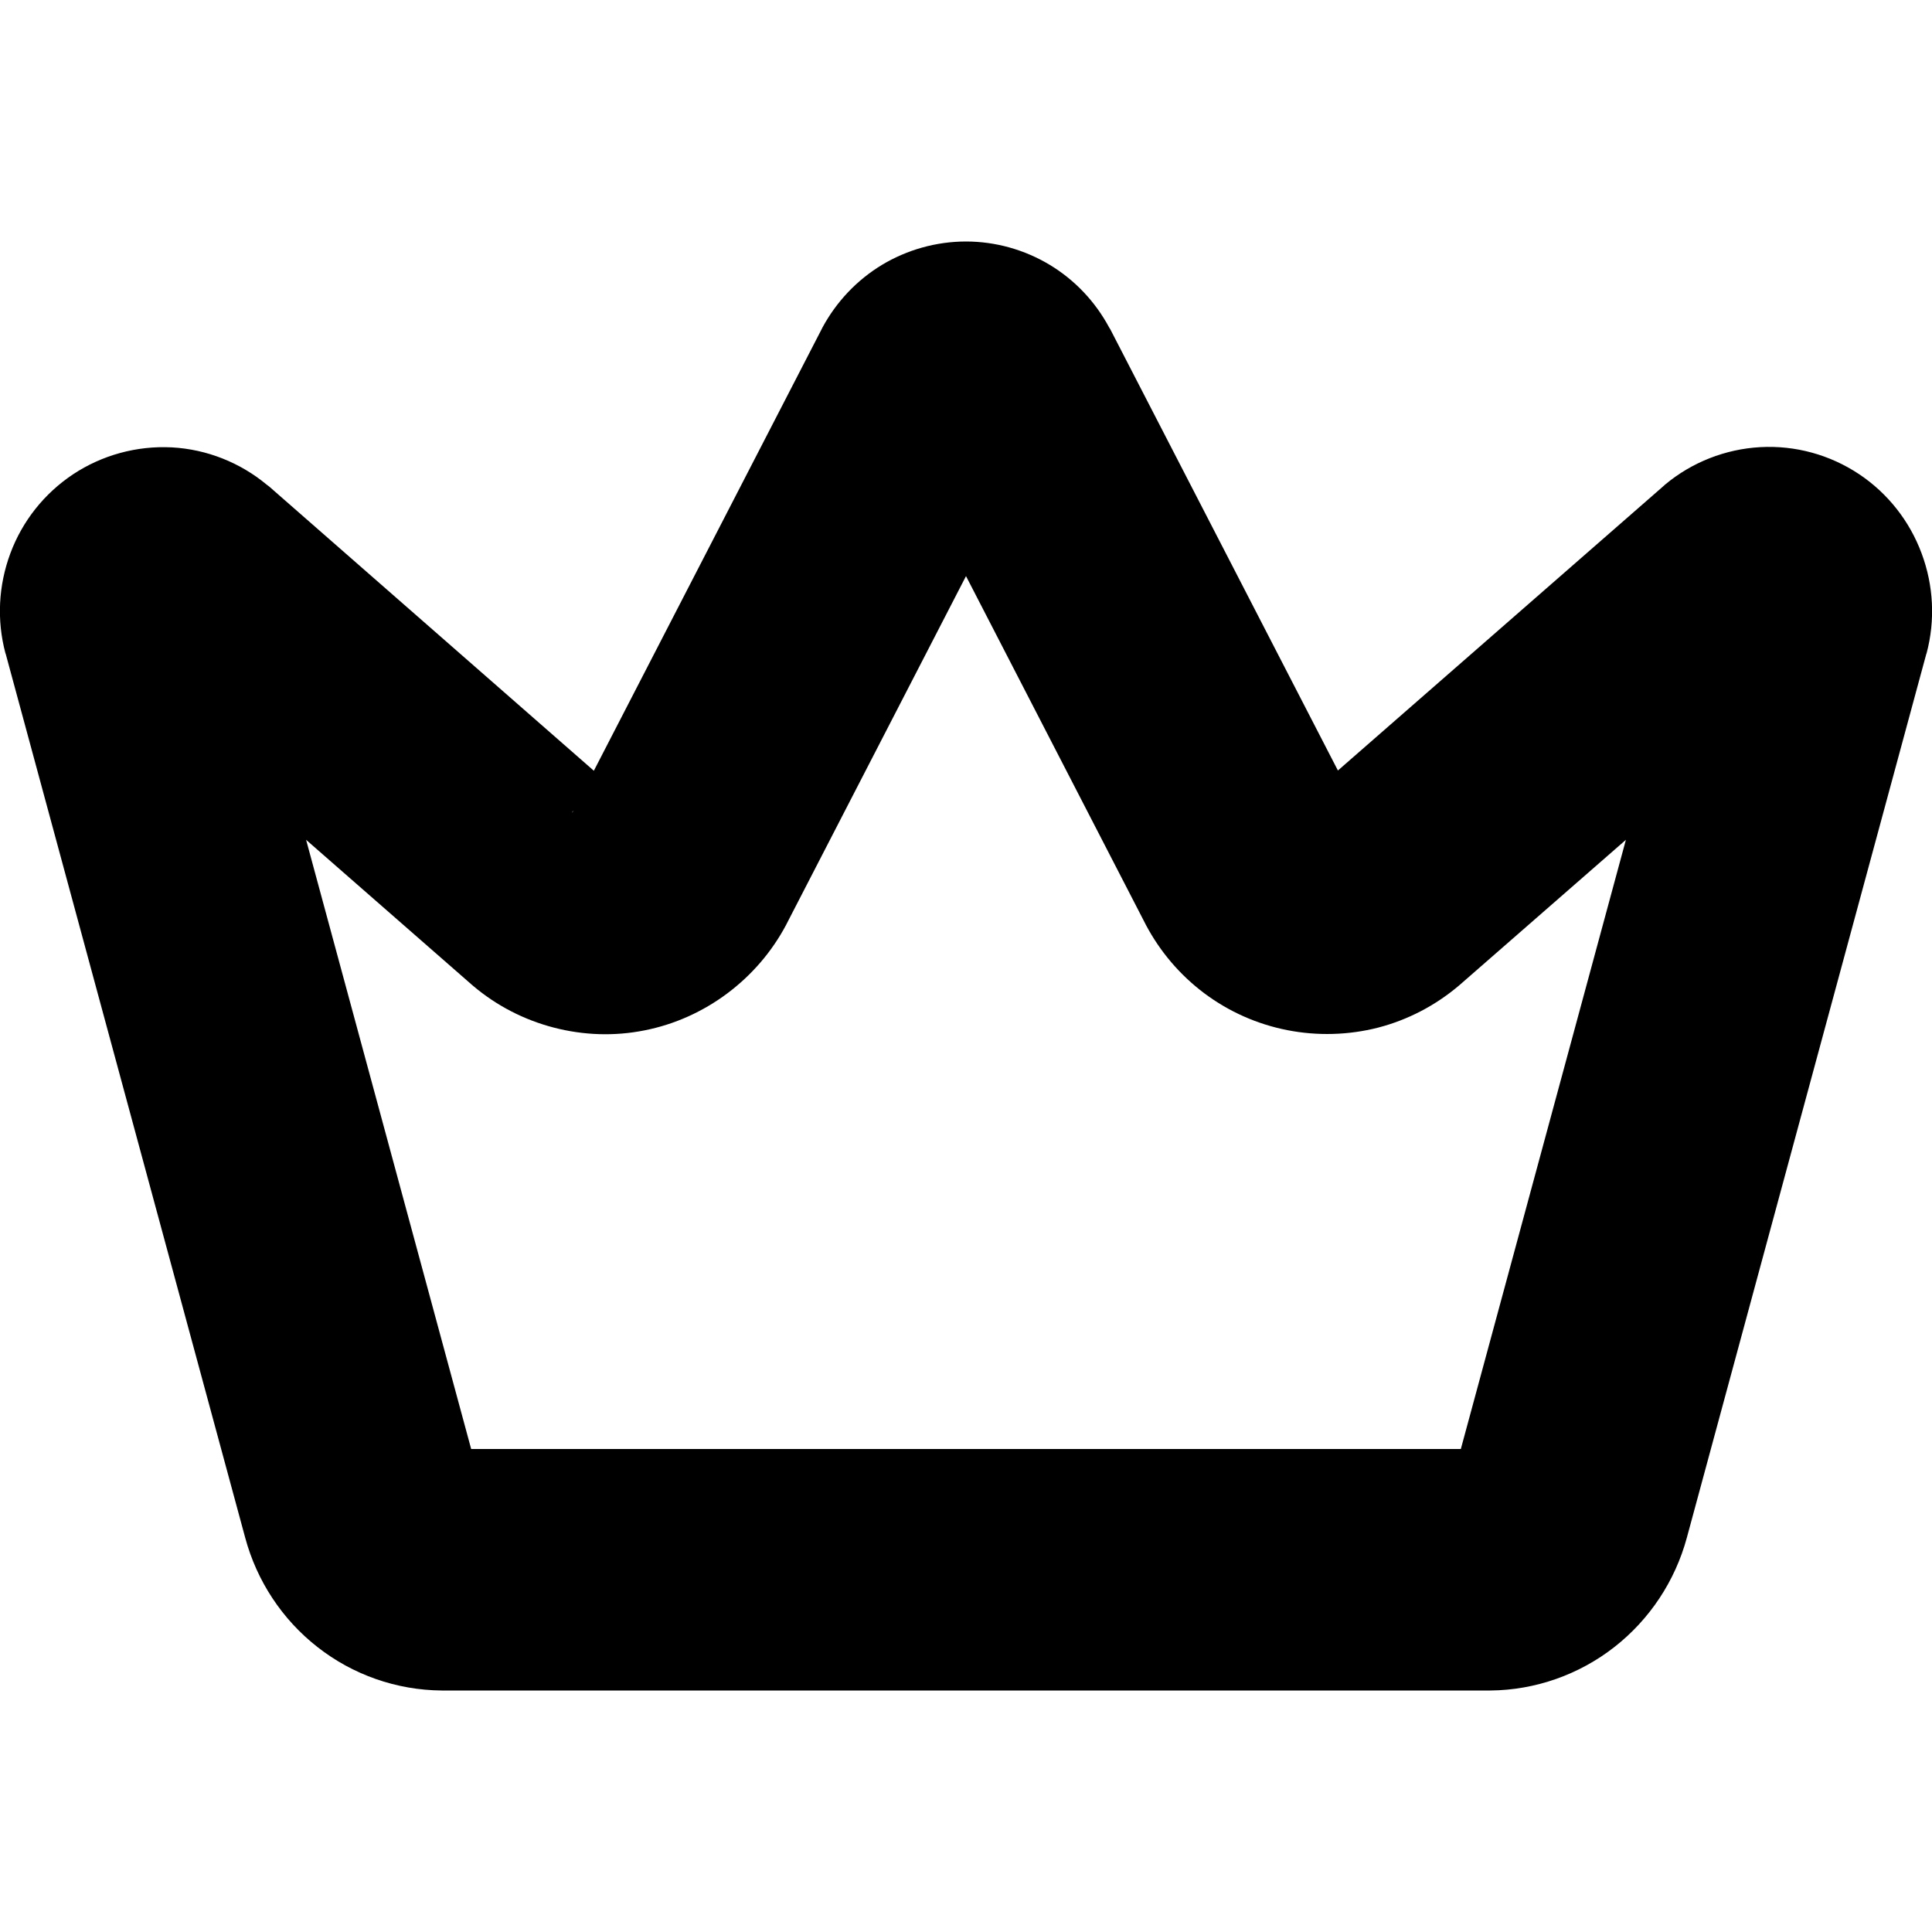
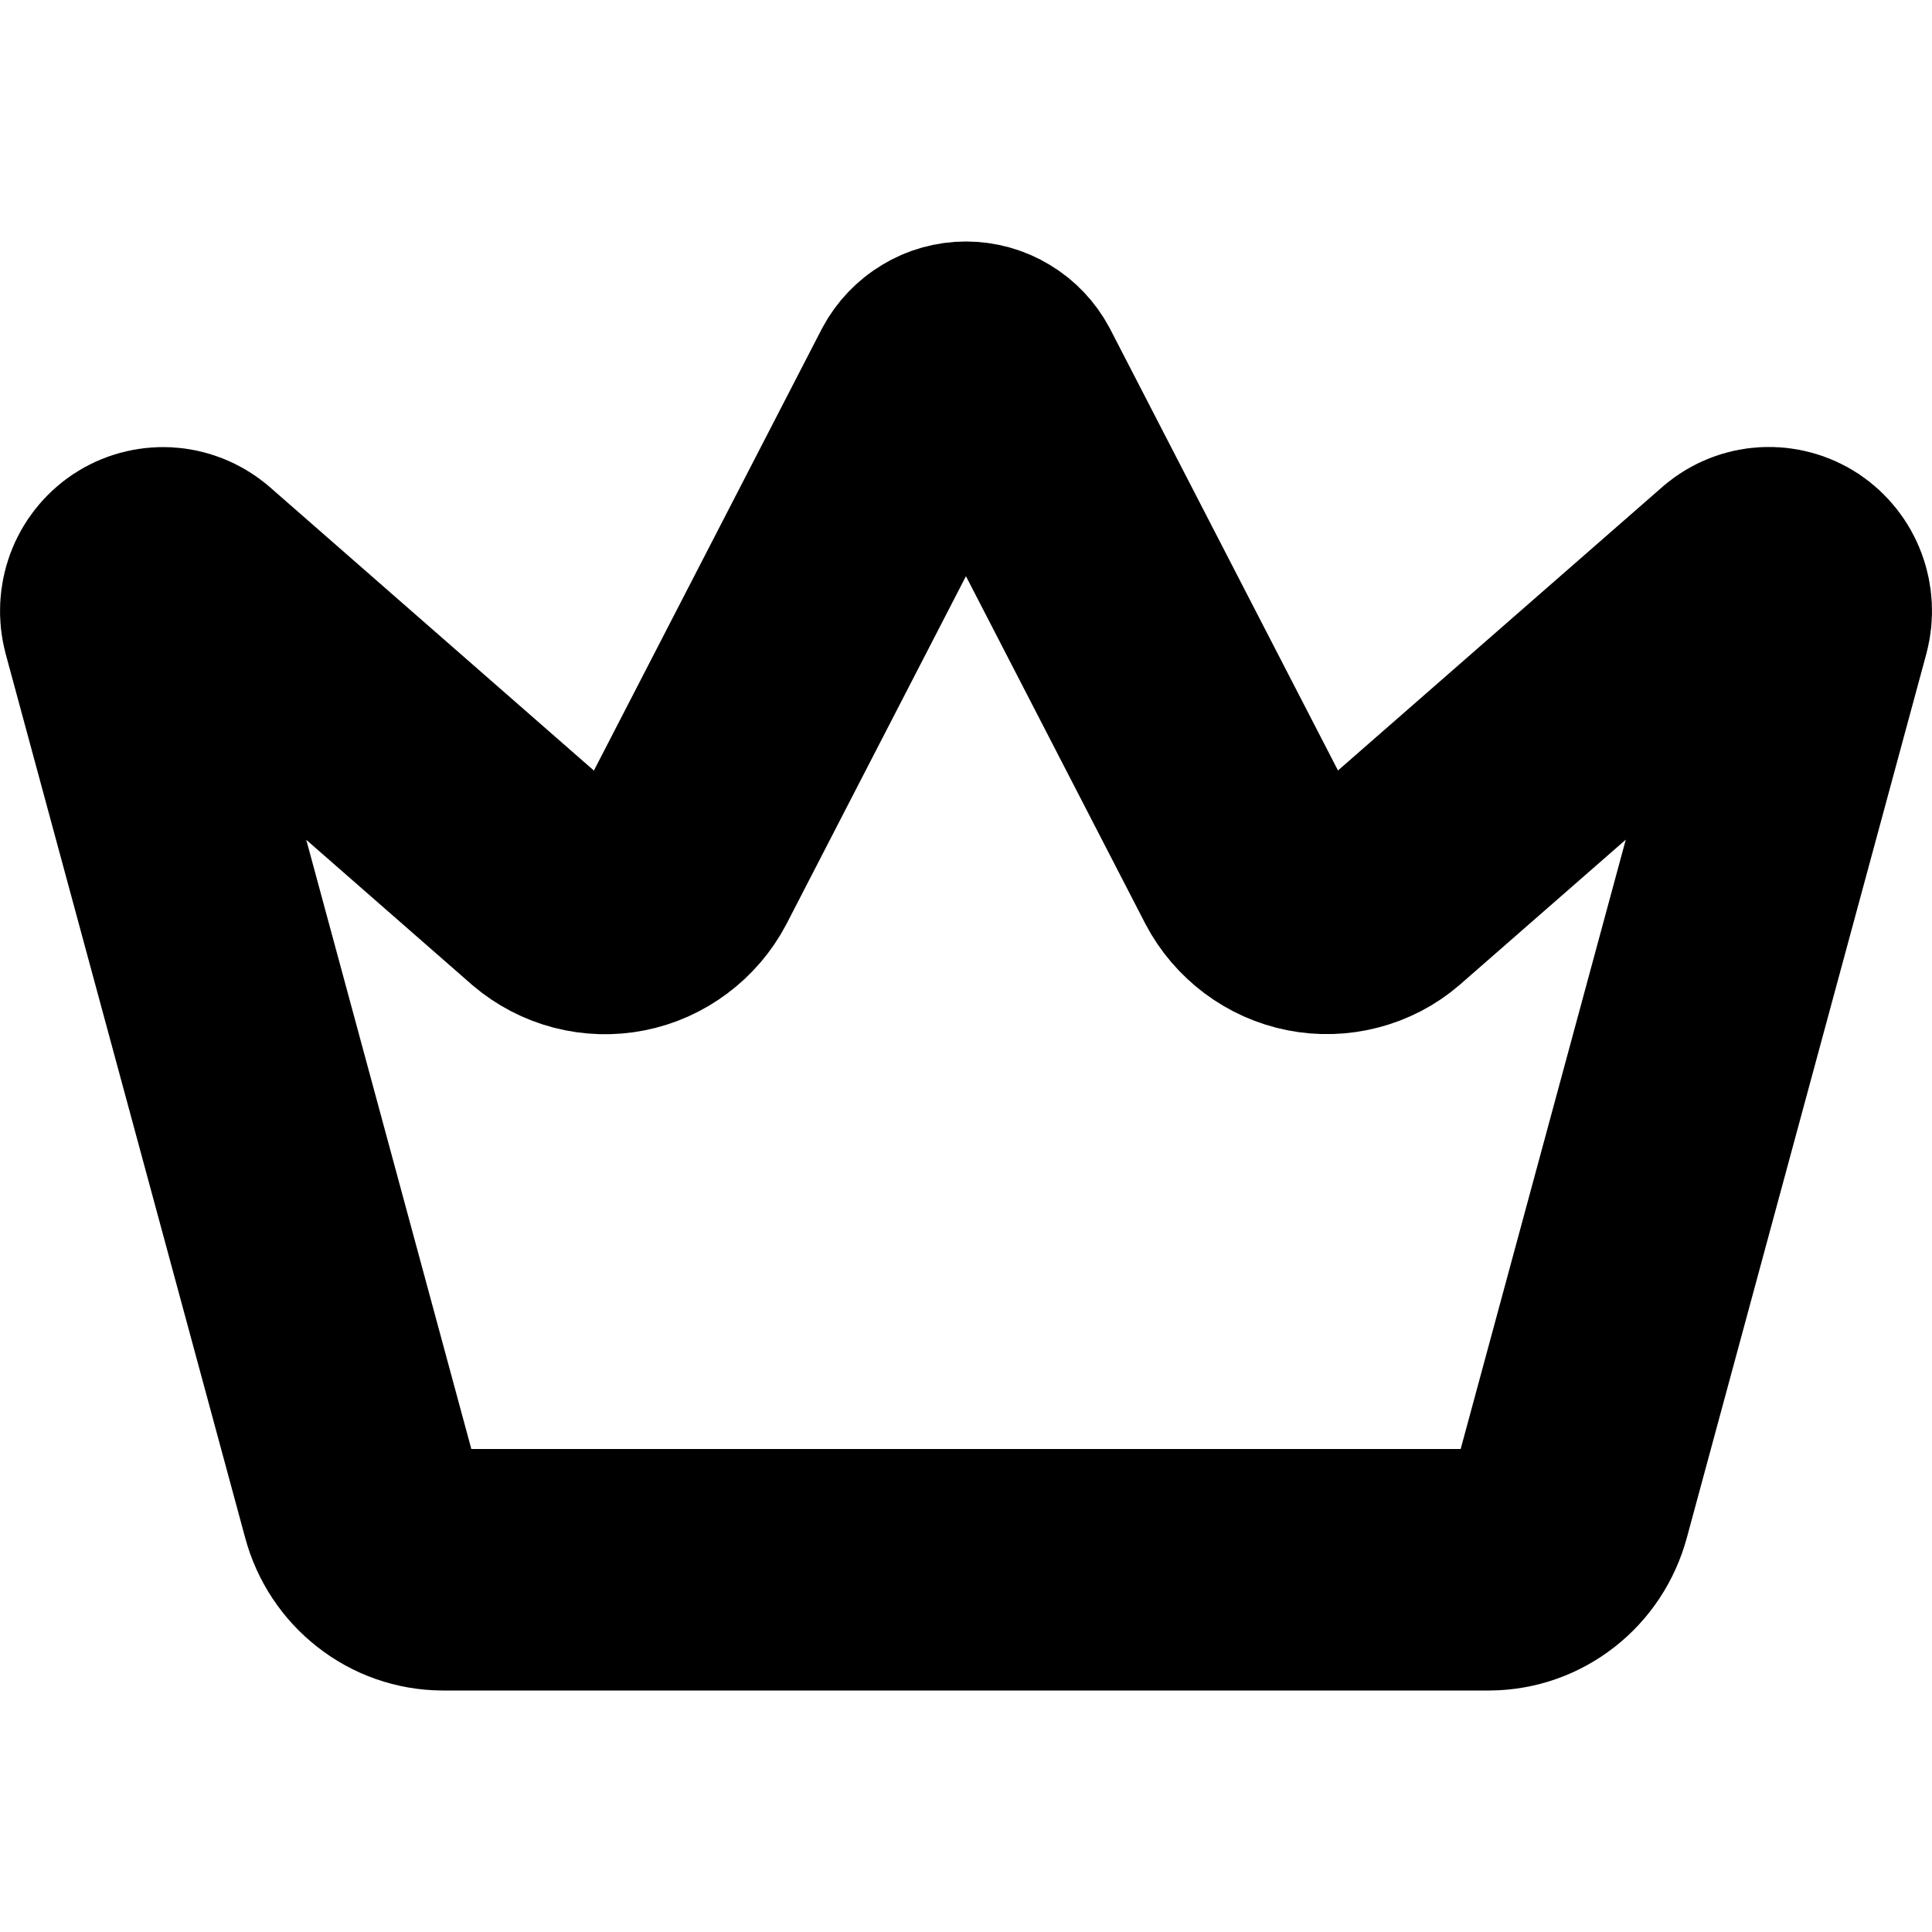
- <svg xmlns="http://www.w3.org/2000/svg" width="16" height="16" viewBox="0 0 16 16" fill="none" version="1.1" id="svg1">
-   <defs id="defs1" />
-   <path fill="currentColor" d="M 8,2 C 7.755,2 7.513,2.068 7.305,2.193 7.096,2.319 6.927,2.499 6.812,2.711 a 1,1 0 0 0 -0.008,0.016 L 4.918,6.383 2.229,4.029 A 1,1 0 0 0 2.209,4.014 C 1.989,3.831 1.713,3.721 1.424,3.705 H 1.422 C 1.133,3.69 0.845,3.769 0.605,3.928 0.366,4.087 0.185,4.316 0.086,4.582 -0.013,4.848 -0.028,5.136 0.045,5.41 a 1,1 0 0 0 0.002,0.004 L 2.031,12.736 c 0.096,0.356 0.305,0.675 0.598,0.904 C 2.922,13.87 3.284,13.997 3.658,14 a 1,1 0 0 0 0.008,0 h 8.668 a 1,1 0 0 0 0.008,0 c 0.374,-0.003 0.737,-0.132 1.029,-0.361 0.292,-0.229 0.501,-0.546 0.598,-0.902 l 1.984,-7.322 a 1,1 0 0 0 0.002,-0.004 c 0.073,-0.274 0.058,-0.563 -0.041,-0.828 C 15.815,4.316 15.634,4.085 15.395,3.926 15.154,3.766 14.868,3.687 14.578,3.703 14.289,3.719 14.012,3.828 13.791,4.012 a 1,1 0 0 0 -0.02,0.018 L 11.08,6.381 9.195,2.727 a 1,1 0 0 0 -0.01,-0.016 C 9.071,2.499 8.902,2.319 8.693,2.193 8.485,2.068 8.245,2 8,2 Z m 0,2.771 1.484,2.877 a 1,1 0 0 0 0.006,0.012 C 9.608,7.882 9.772,8.075 9.975,8.227 10.177,8.378 10.411,8.482 10.66,8.531 c 0.249,0.049 0.508,0.042 0.754,-0.021 0.246,-0.064 0.473,-0.183 0.666,-0.346 a 1,1 0 0 0 0.014,-0.012 L 13.465,6.955 12.098,12 H 3.902 L 2.535,6.955 3.906,8.154 a 1,1 0 0 0 0.014,0.012 c 0.193,0.163 0.42,0.28 0.666,0.344 0.246,0.064 0.503,0.073 0.752,0.023 C 5.587,8.484 5.821,8.378 6.023,8.227 6.226,8.075 6.392,7.882 6.51,7.66 a 1,1 0 0 0 0.006,-0.012 z m -3.252,1.943 -0.01,0.018 0.004,-0.012 c 0.001,-0.002 0.005,-0.004 0.006,-0.006 z" id="path1" />
+ <svg xmlns="http://www.w3.org/2000/svg" width="16" height="16" viewBox="0 0 16 16" fill="none">
+   <path d="M7.693 3.185C7.723 3.129 7.768 3.082 7.822 3.05C7.875 3.017 7.937 3 8 3C8.062 3 8.124 3.017 8.178 3.05C8.232 3.082 8.276 3.129 8.306 3.185L10.373 7.19C10.422 7.283 10.491 7.363 10.575 7.426C10.658 7.488 10.754 7.531 10.855 7.551C10.957 7.571 11.061 7.568 11.161 7.542C11.262 7.516 11.355 7.468 11.434 7.4L14.429 4.782C14.486 4.734 14.557 4.706 14.631 4.702C14.705 4.698 14.779 4.718 14.841 4.759C14.903 4.801 14.951 4.861 14.977 4.932C15.003 5.002 15.007 5.08 14.988 5.153L13.004 12.475C12.963 12.625 12.876 12.758 12.755 12.852C12.634 12.947 12.486 12.999 12.334 13H3.666C3.513 12.999 3.365 12.947 3.245 12.852C3.124 12.758 3.036 12.625 2.996 12.475L1.012 5.153C0.993 5.08 0.997 5.003 1.023 4.932C1.049 4.862 1.097 4.801 1.159 4.76C1.221 4.719 1.295 4.699 1.369 4.703C1.443 4.707 1.513 4.735 1.571 4.782L4.565 7.401C4.644 7.468 4.738 7.517 4.838 7.543C4.938 7.569 5.043 7.572 5.144 7.552C5.246 7.532 5.341 7.489 5.425 7.426C5.508 7.364 5.577 7.284 5.626 7.191L7.693 3.185Z" stroke="currentColor" stroke-width="2" stroke-linecap="round" stroke-linejoin="round" />
</svg>
